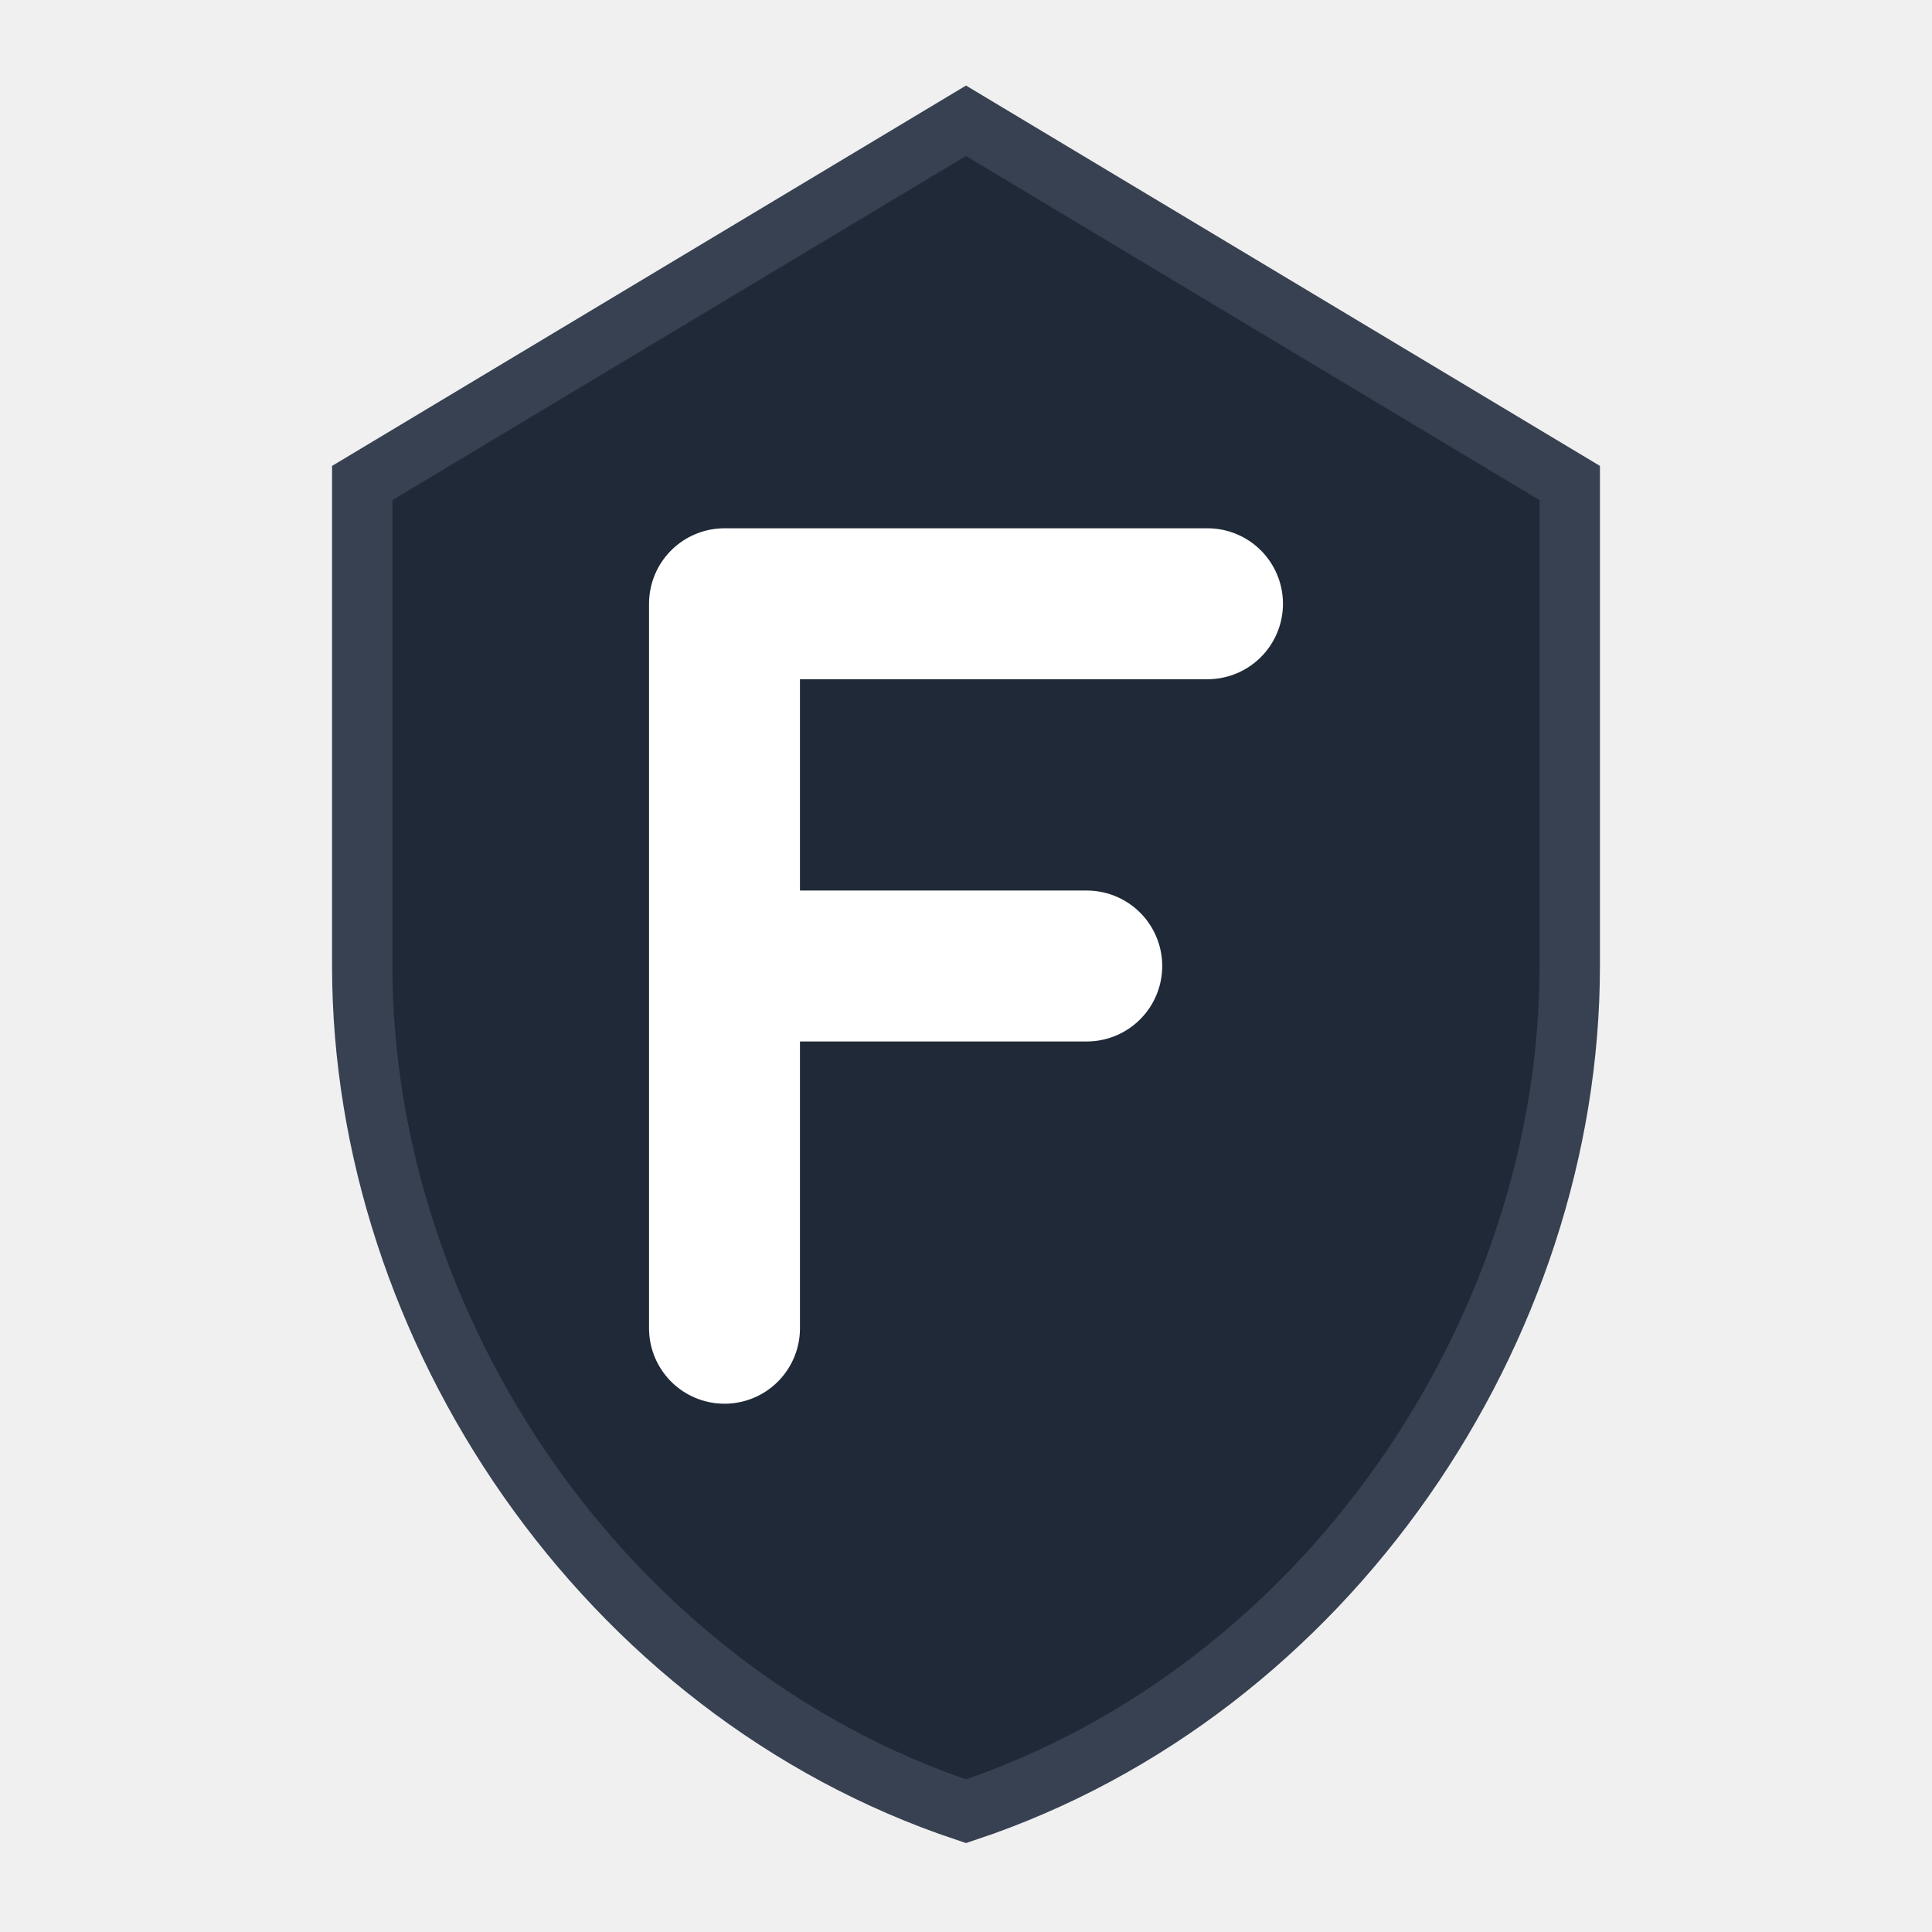
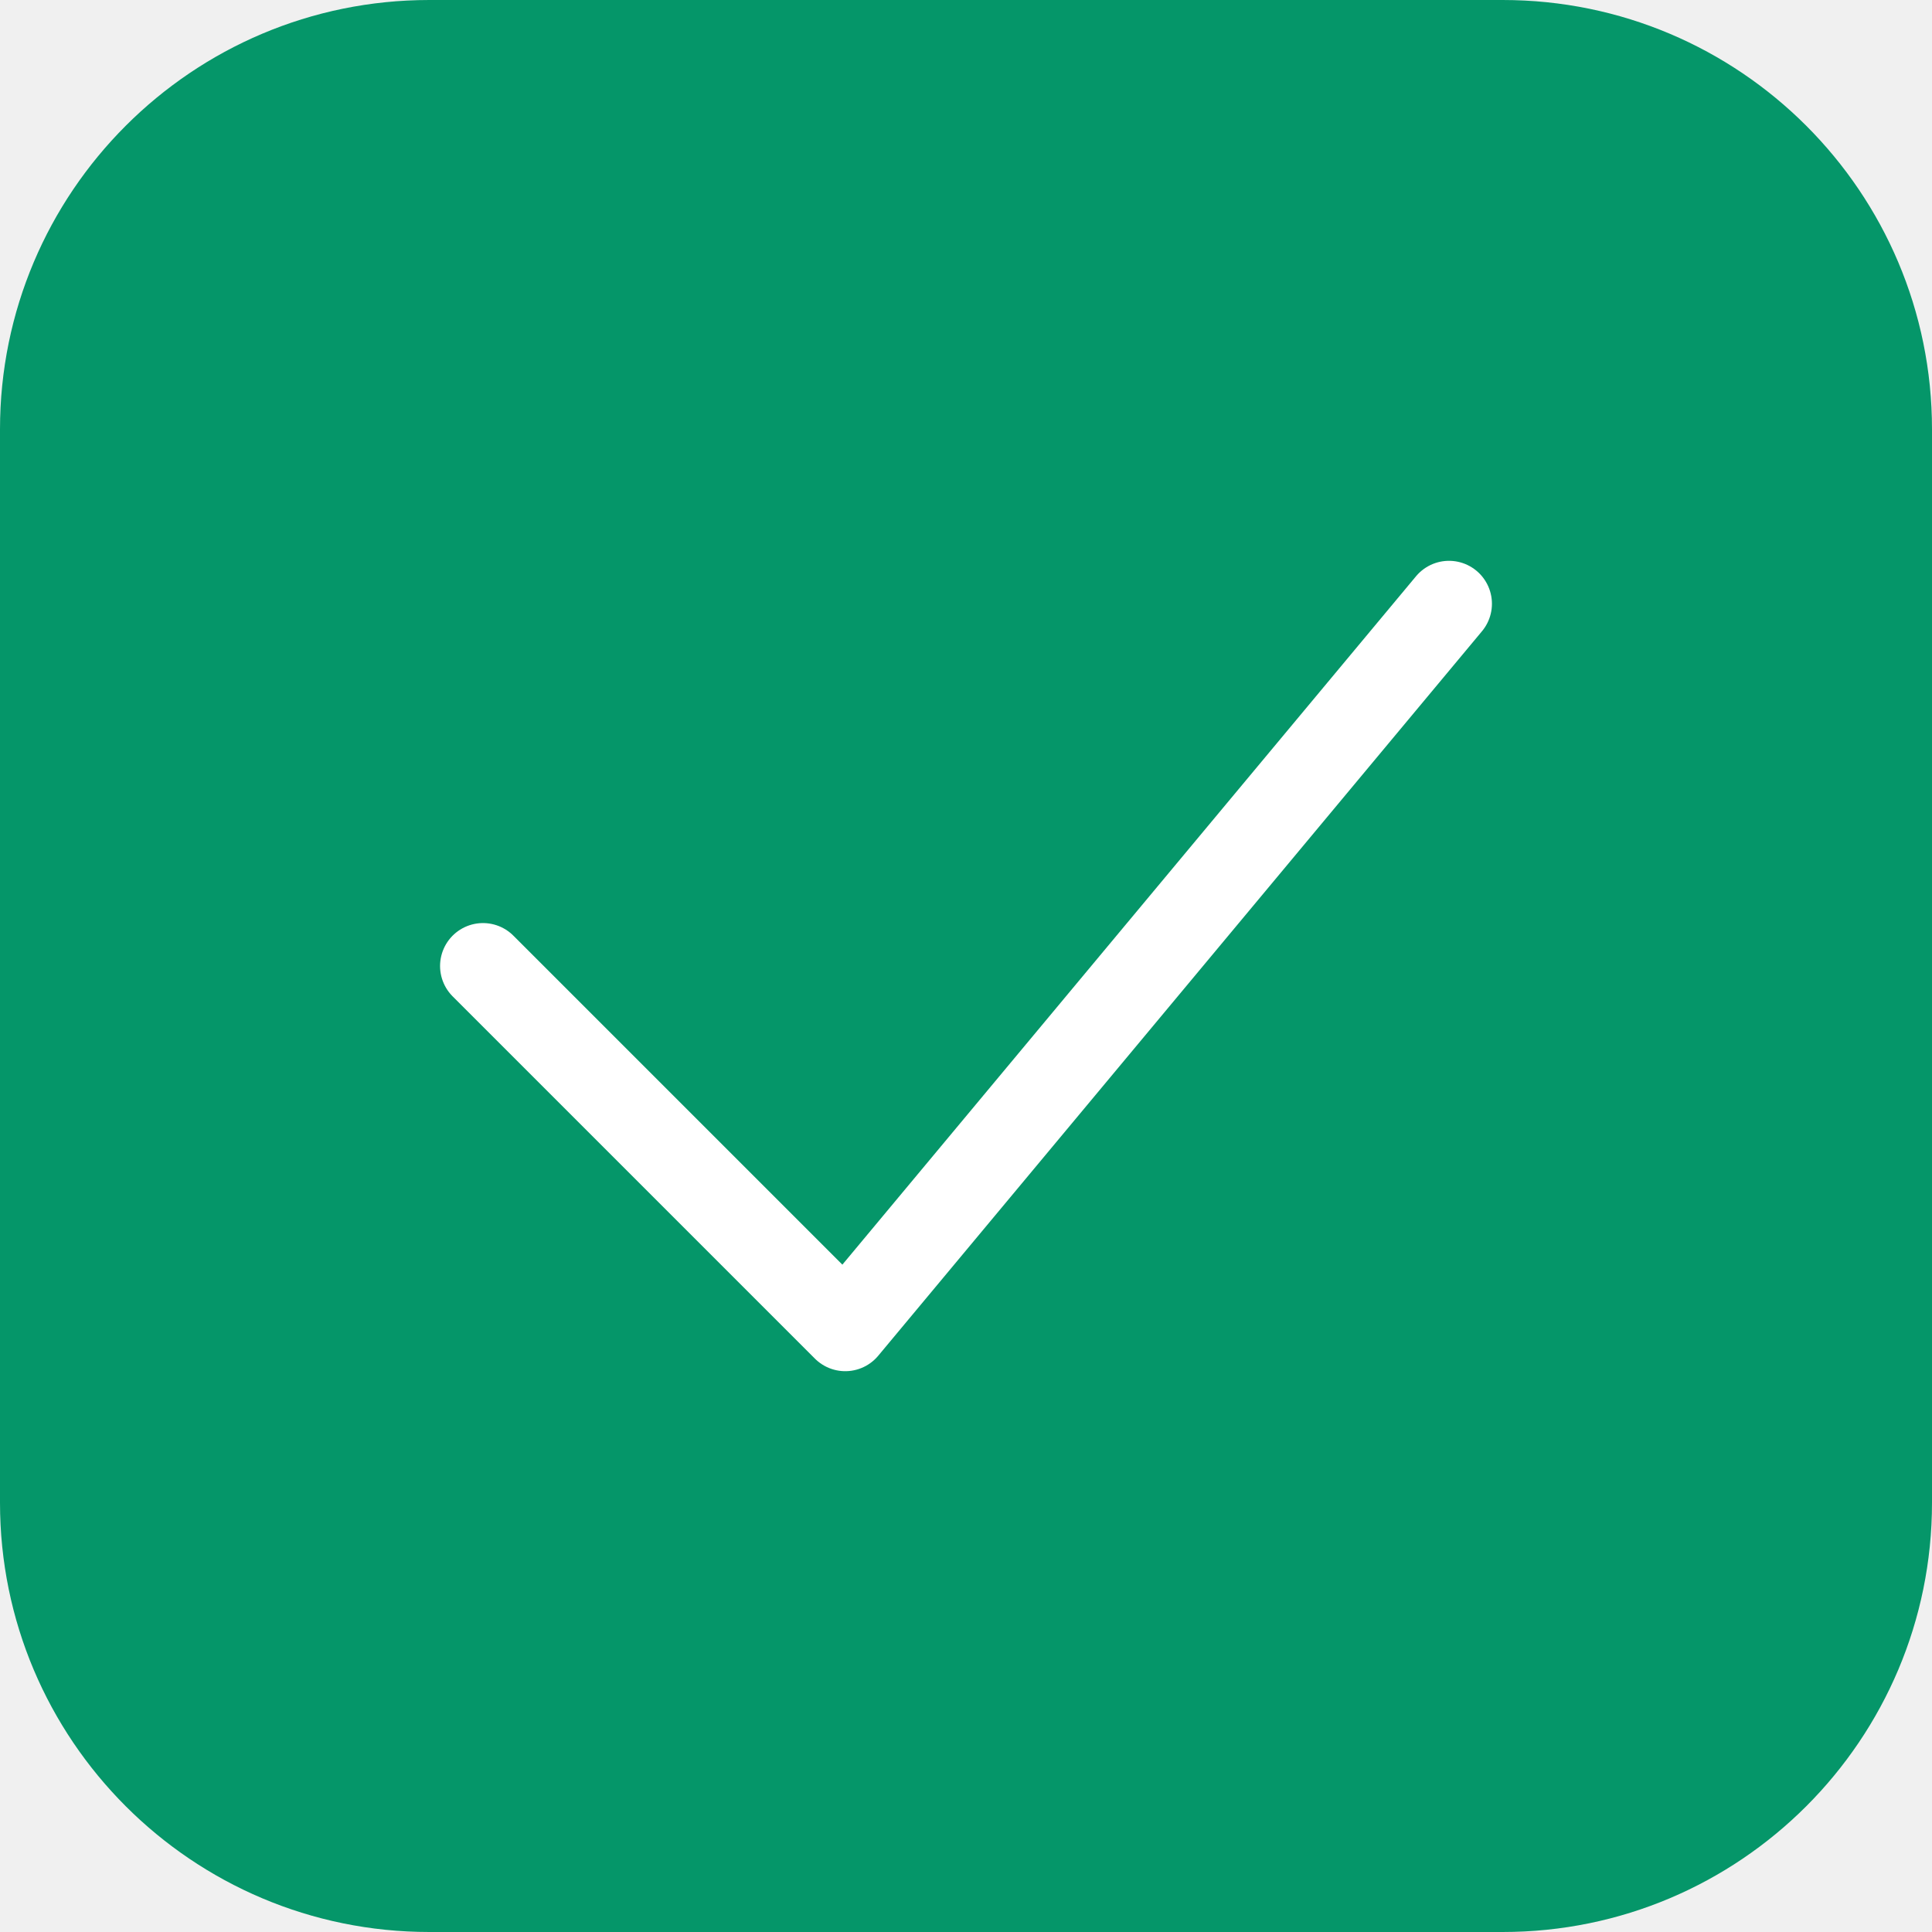
- <svg xmlns="http://www.w3.org/2000/svg" width="180" height="180" viewBox="0 0 32 32" fill="none">
-   <path d="M16 2L26 8V16C26 22 22 28 16 30C10 28 6 22 6 16V8L16 2Z" fill="#1f2937" stroke="#374151" stroke-width="1" />
-   <path d="M12 10L12 22M12 10L20 10M12 16L18 16" stroke="white" stroke-width="2.5" stroke-linecap="round" />
+ <svg xmlns="http://www.w3.org/2000/svg" width="180" height="180" viewBox="0 0 180 180" fill="none">
+   <rect width="180" height="180" rx="40" fill="#059669" />
+   <path d="M45 90L78.75 123.75L135 56.25" stroke="white" stroke-width="8" stroke-linecap="round" stroke-linejoin="round" />
</svg>
